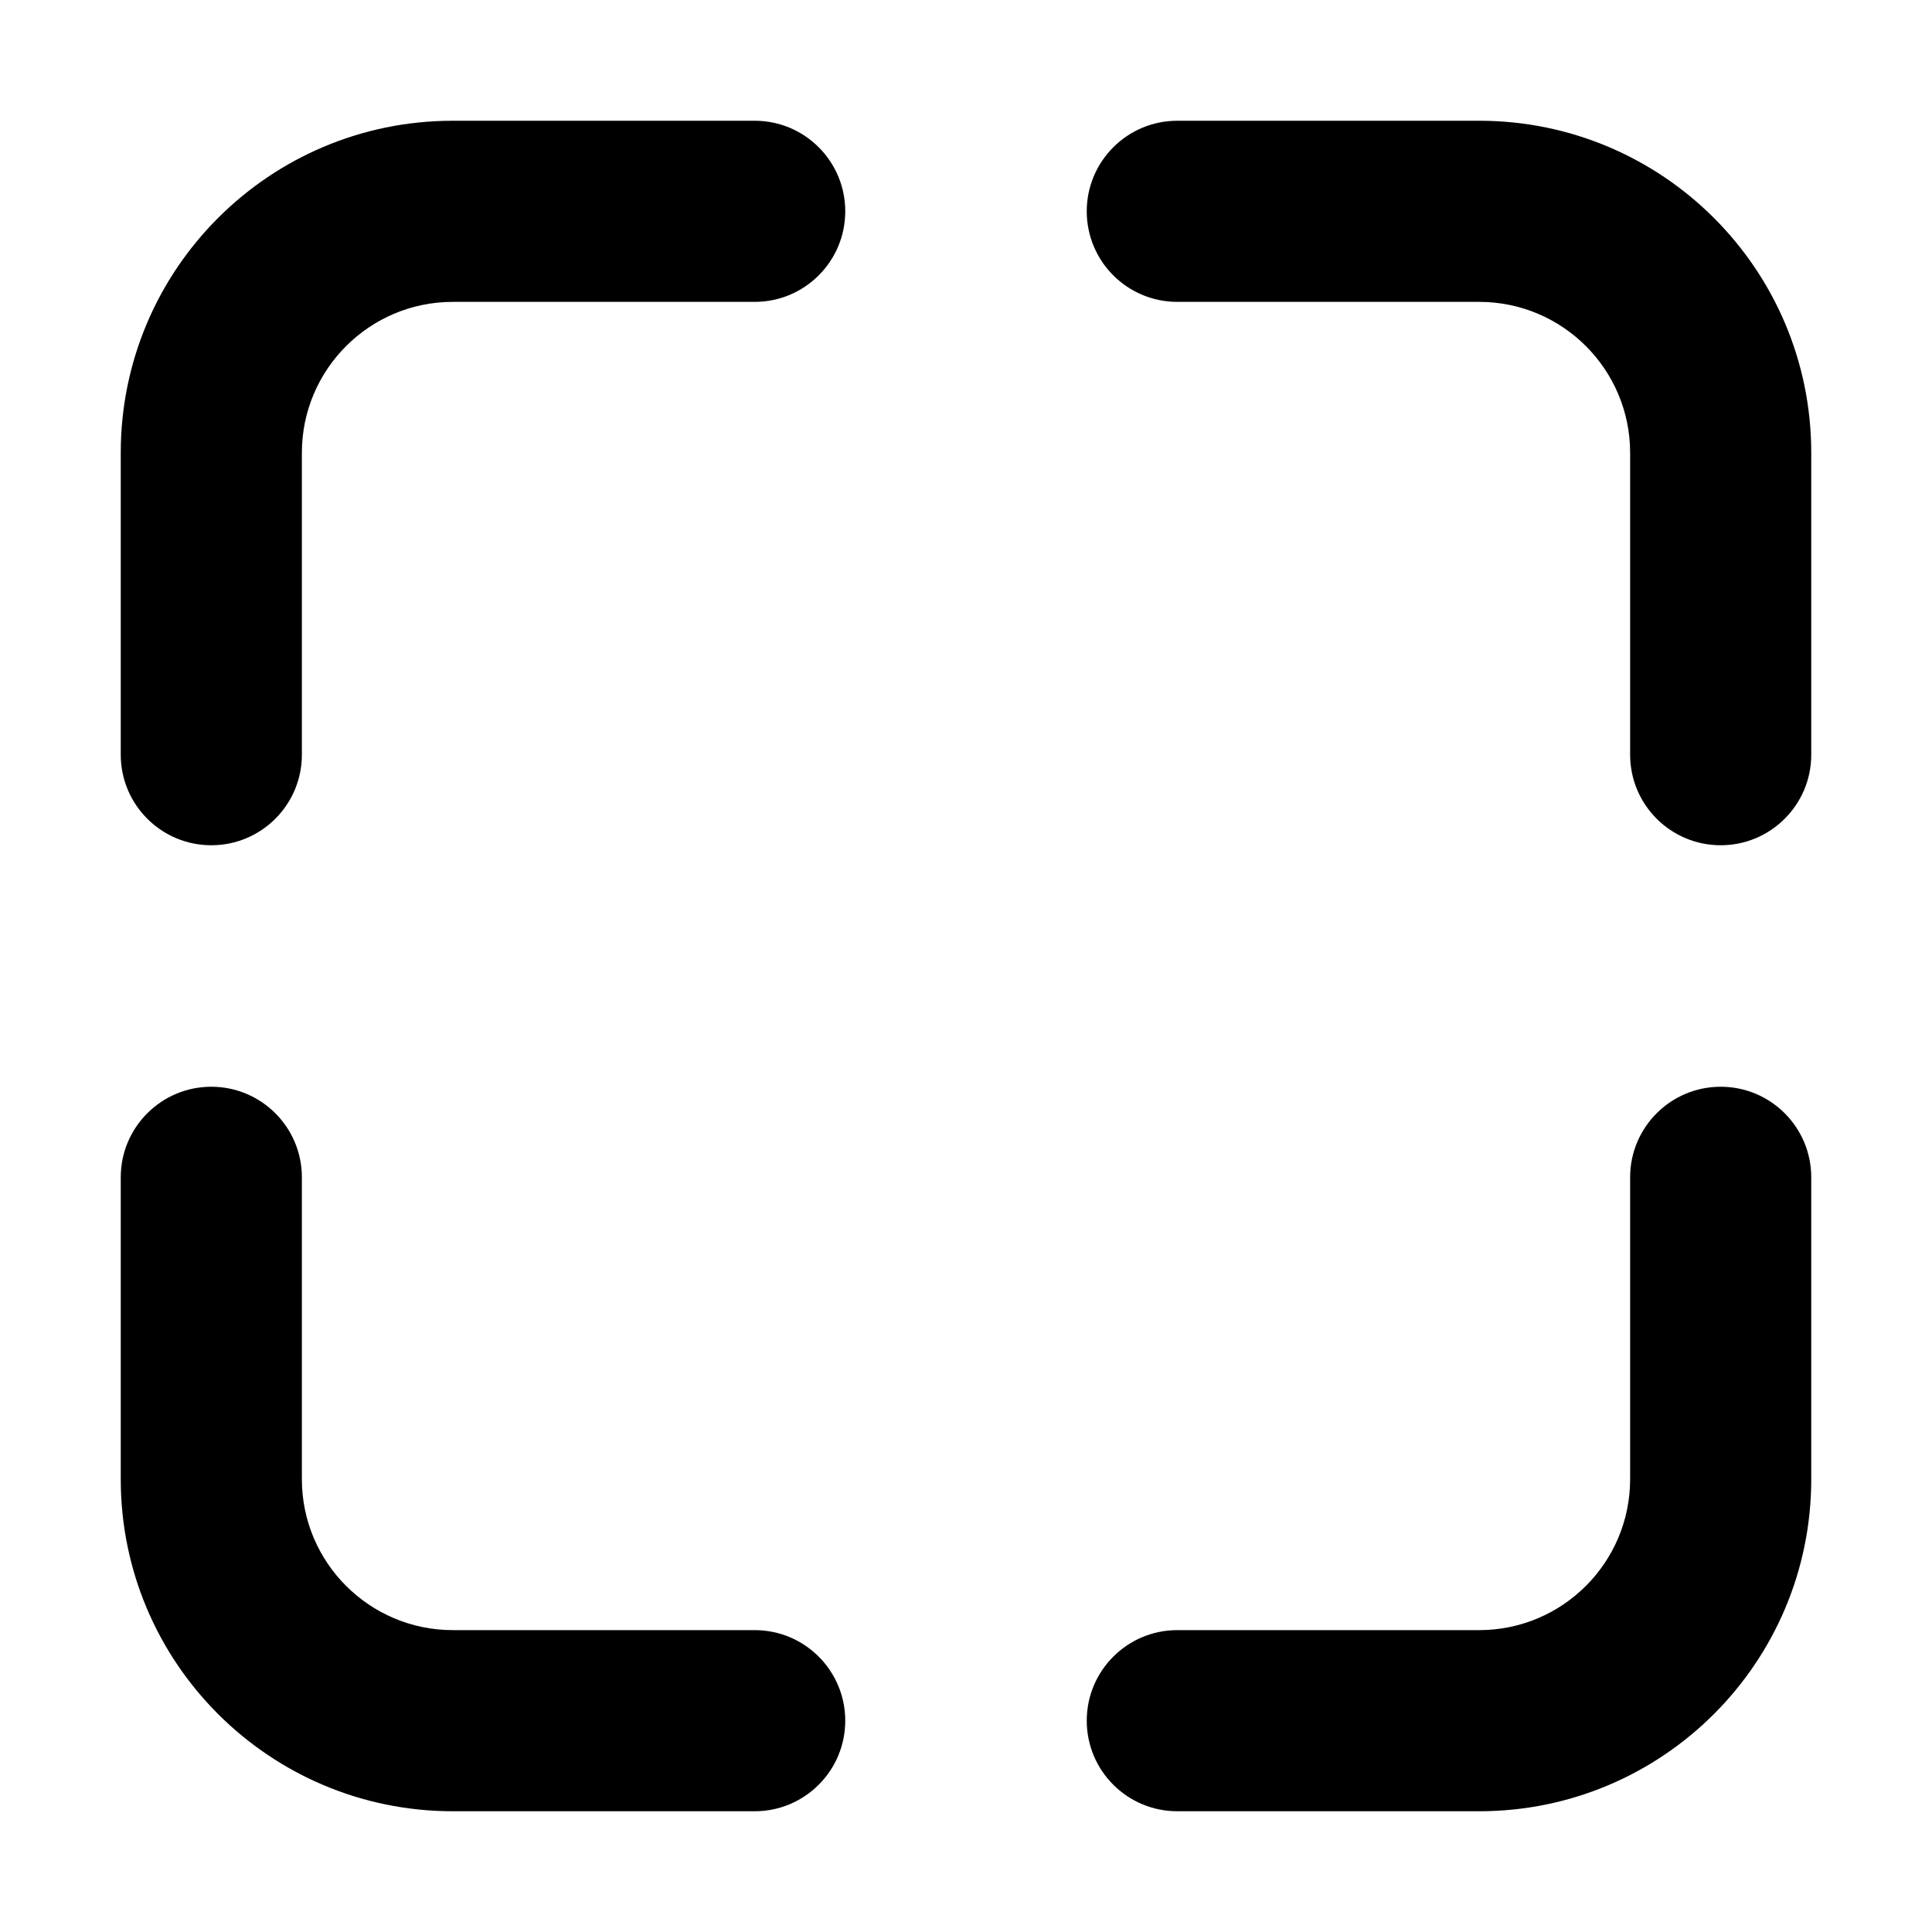
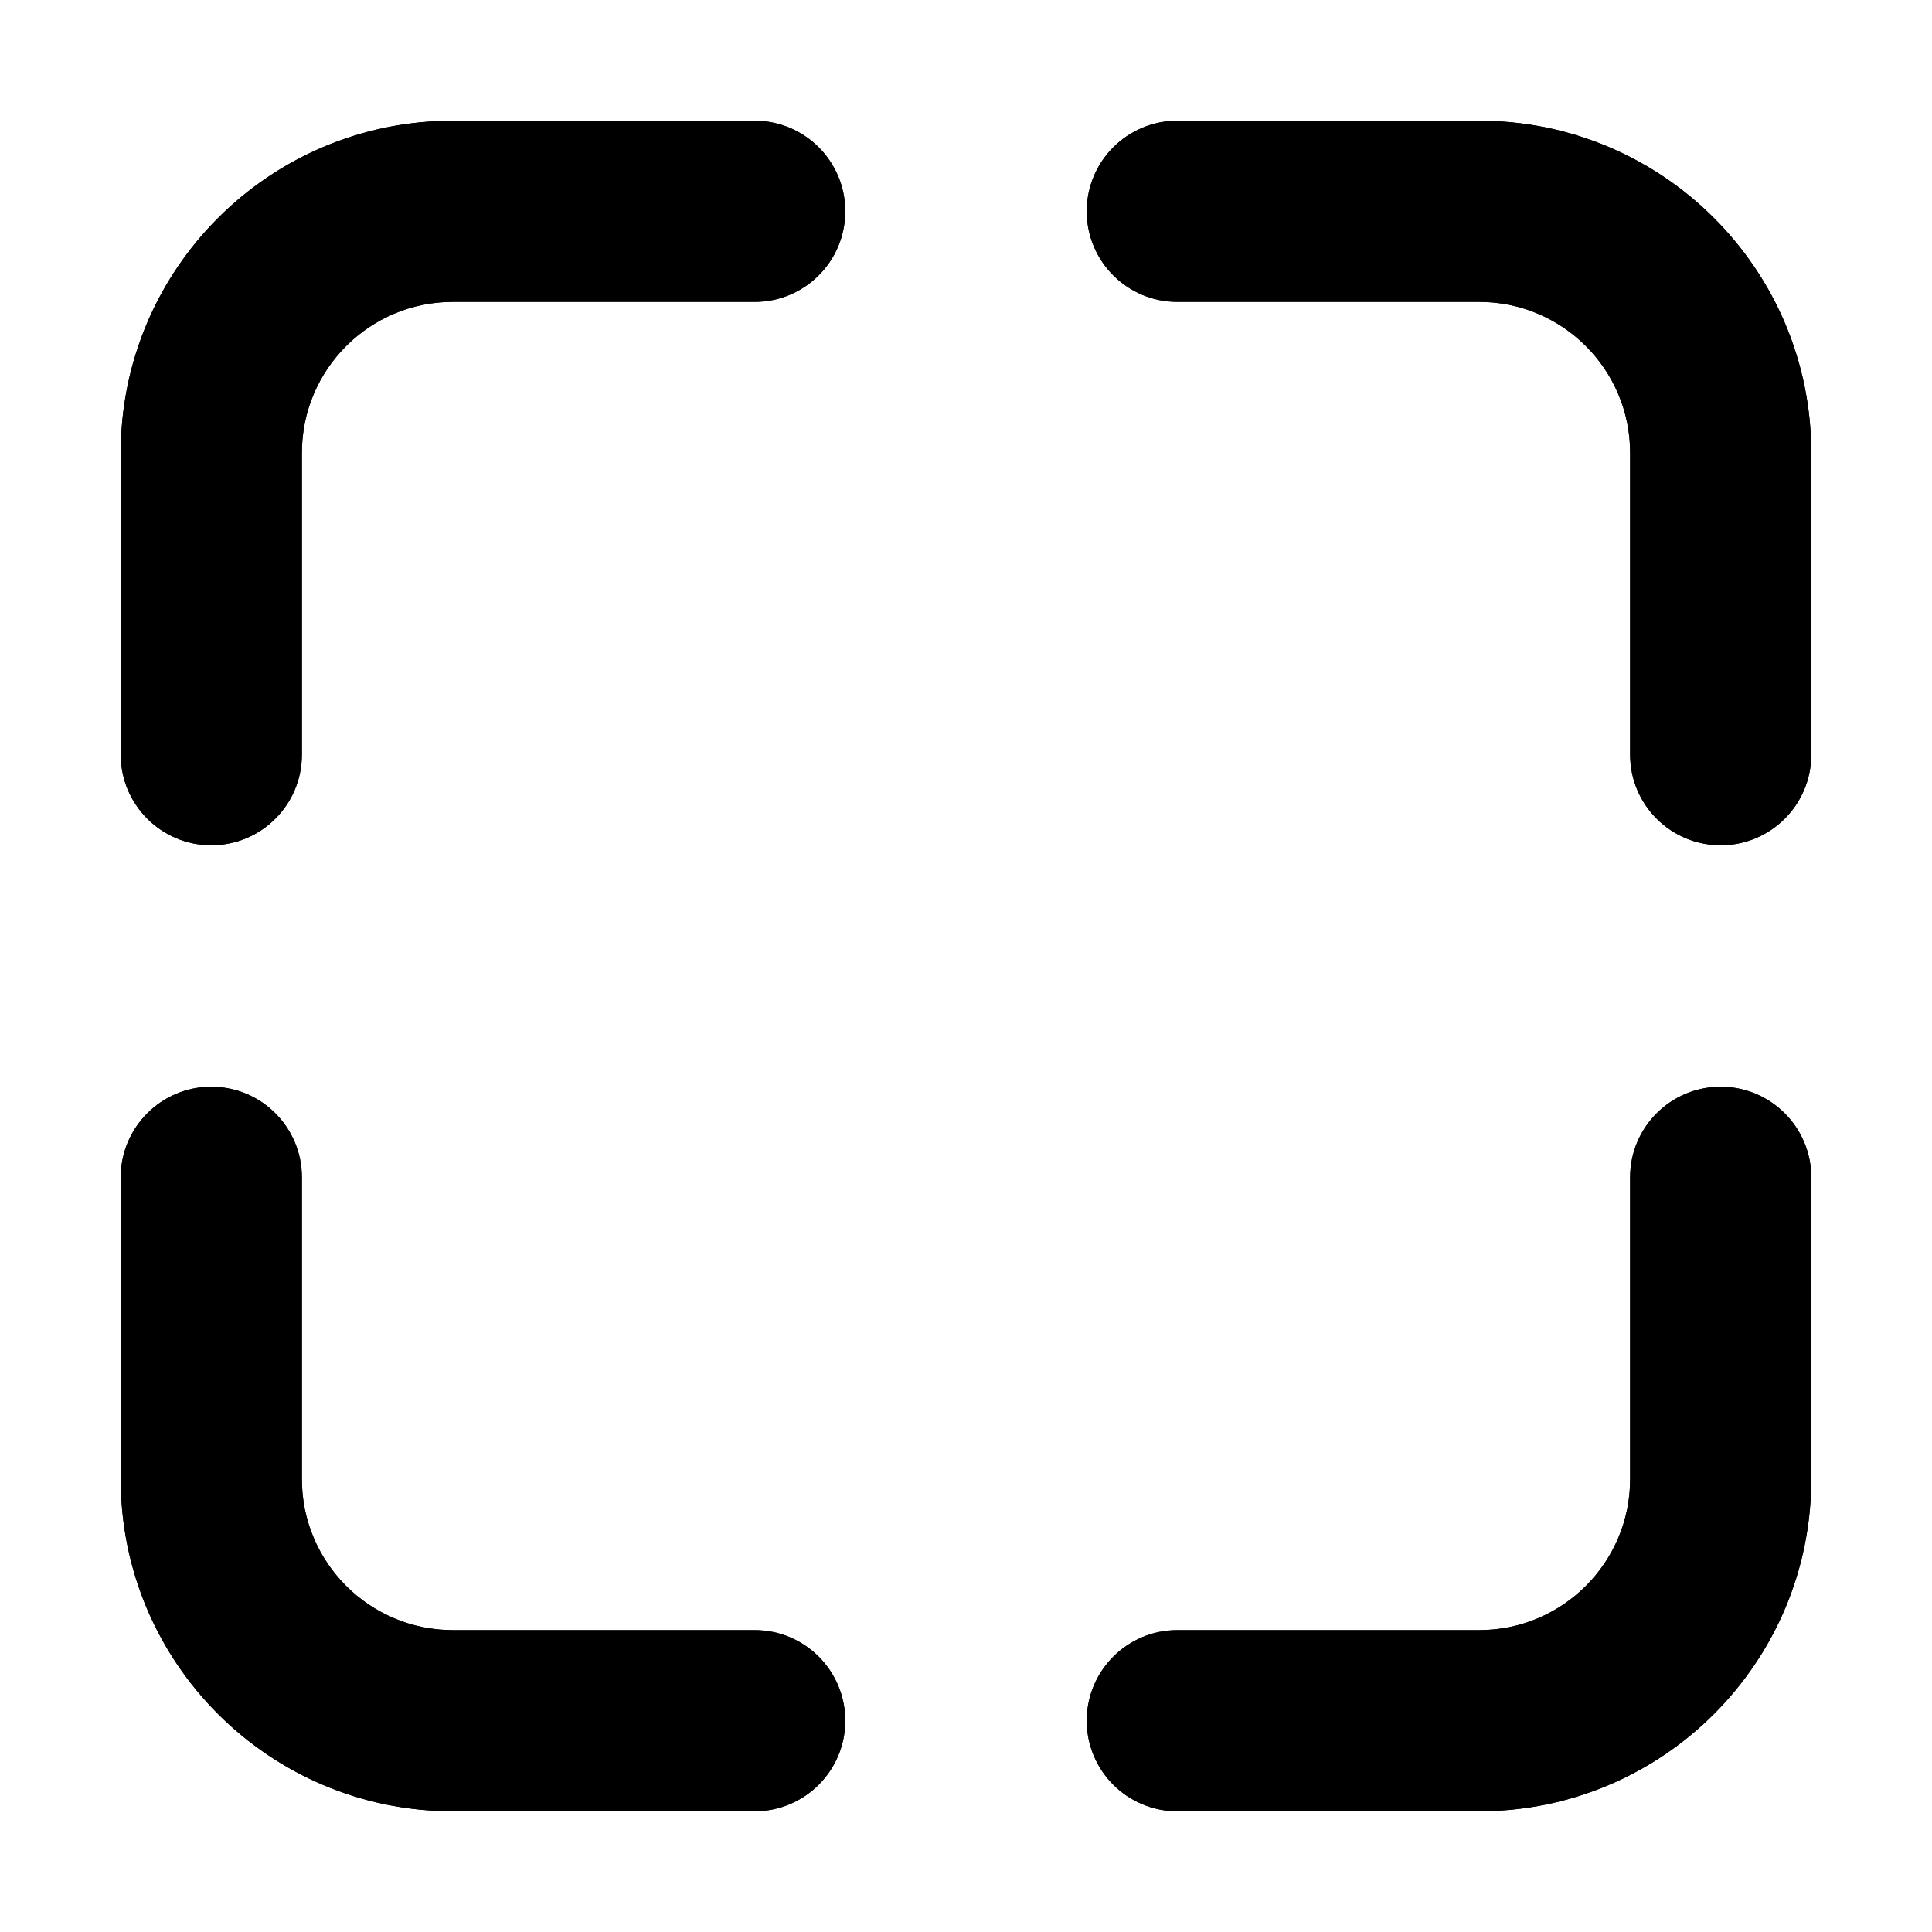
<svg xmlns="http://www.w3.org/2000/svg" fill="currentColor" class="ai" viewBox="0 0 16 16">
+   <path fill-rule="evenodd" d="M2.5 3.75c0-.69.56-1.25 1.25-1.25h2.5a.75.75 0 0 0 0-1.5h-2.5A2.75 2.75 0 0 0 1 3.75v2.5a.75.75 0 0 0 1.5 0v-2.5Zm9.75-1.25c.69 0 1.25.56 1.25 1.25v2.5a.75.75 0 0 0 1.5 0v-2.5A2.75 2.75 0 0 0 12.25 1h-2.5a.75.75 0 0 0 0 1.5h2.5ZM2.5 12.25c0 .69.56 1.25 1.25 1.25h2.5a.75.75 0 0 1 0 1.5h-2.5A2.75 2.75 0 0 1 1 12.25v-2.5a.75.75 0 0 1 1.5 0v2.5Zm11 0c0 .69-.56 1.25-1.25 1.25h-2.5a.75.75 0 0 0 0 1.5h2.5A2.75 2.75 0 0 0 15 12.25v-2.5a.75.75 0 0 0-1.5 0v2.5Z" />
  <path d="M2.5 3.75c0-.69.56-1.25 1.25-1.25h2.5a.75.75 0 0 0 0-1.5h-2.5A2.75 2.75 0 0 0 1 3.75v2.5a.75.75 0 0 0 1.5 0v-2.5Zm9.75-1.25c.69 0 1.25.56 1.25 1.25v2.5a.75.75 0 0 0 1.5 0v-2.5A2.75 2.75 0 0 0 12.25 1h-2.5a.75.75 0 0 0 0 1.5h2.5ZM2.5 12.25c0 .69.56 1.25 1.25 1.25h2.5a.75.75 0 0 1 0 1.5h-2.5A2.75 2.75 0 0 1 1 12.25v-2.5a.75.75 0 0 1 1.5 0v2.5Zm11 0c0 .69-.56 1.25-1.25 1.25h-2.5a.75.75 0 0 0 0 1.5h2.5A2.75 2.75 0 0 0 15 12.25v-2.5a.75.75 0 0 0-1.5 0v2.5Z" />
</svg>
